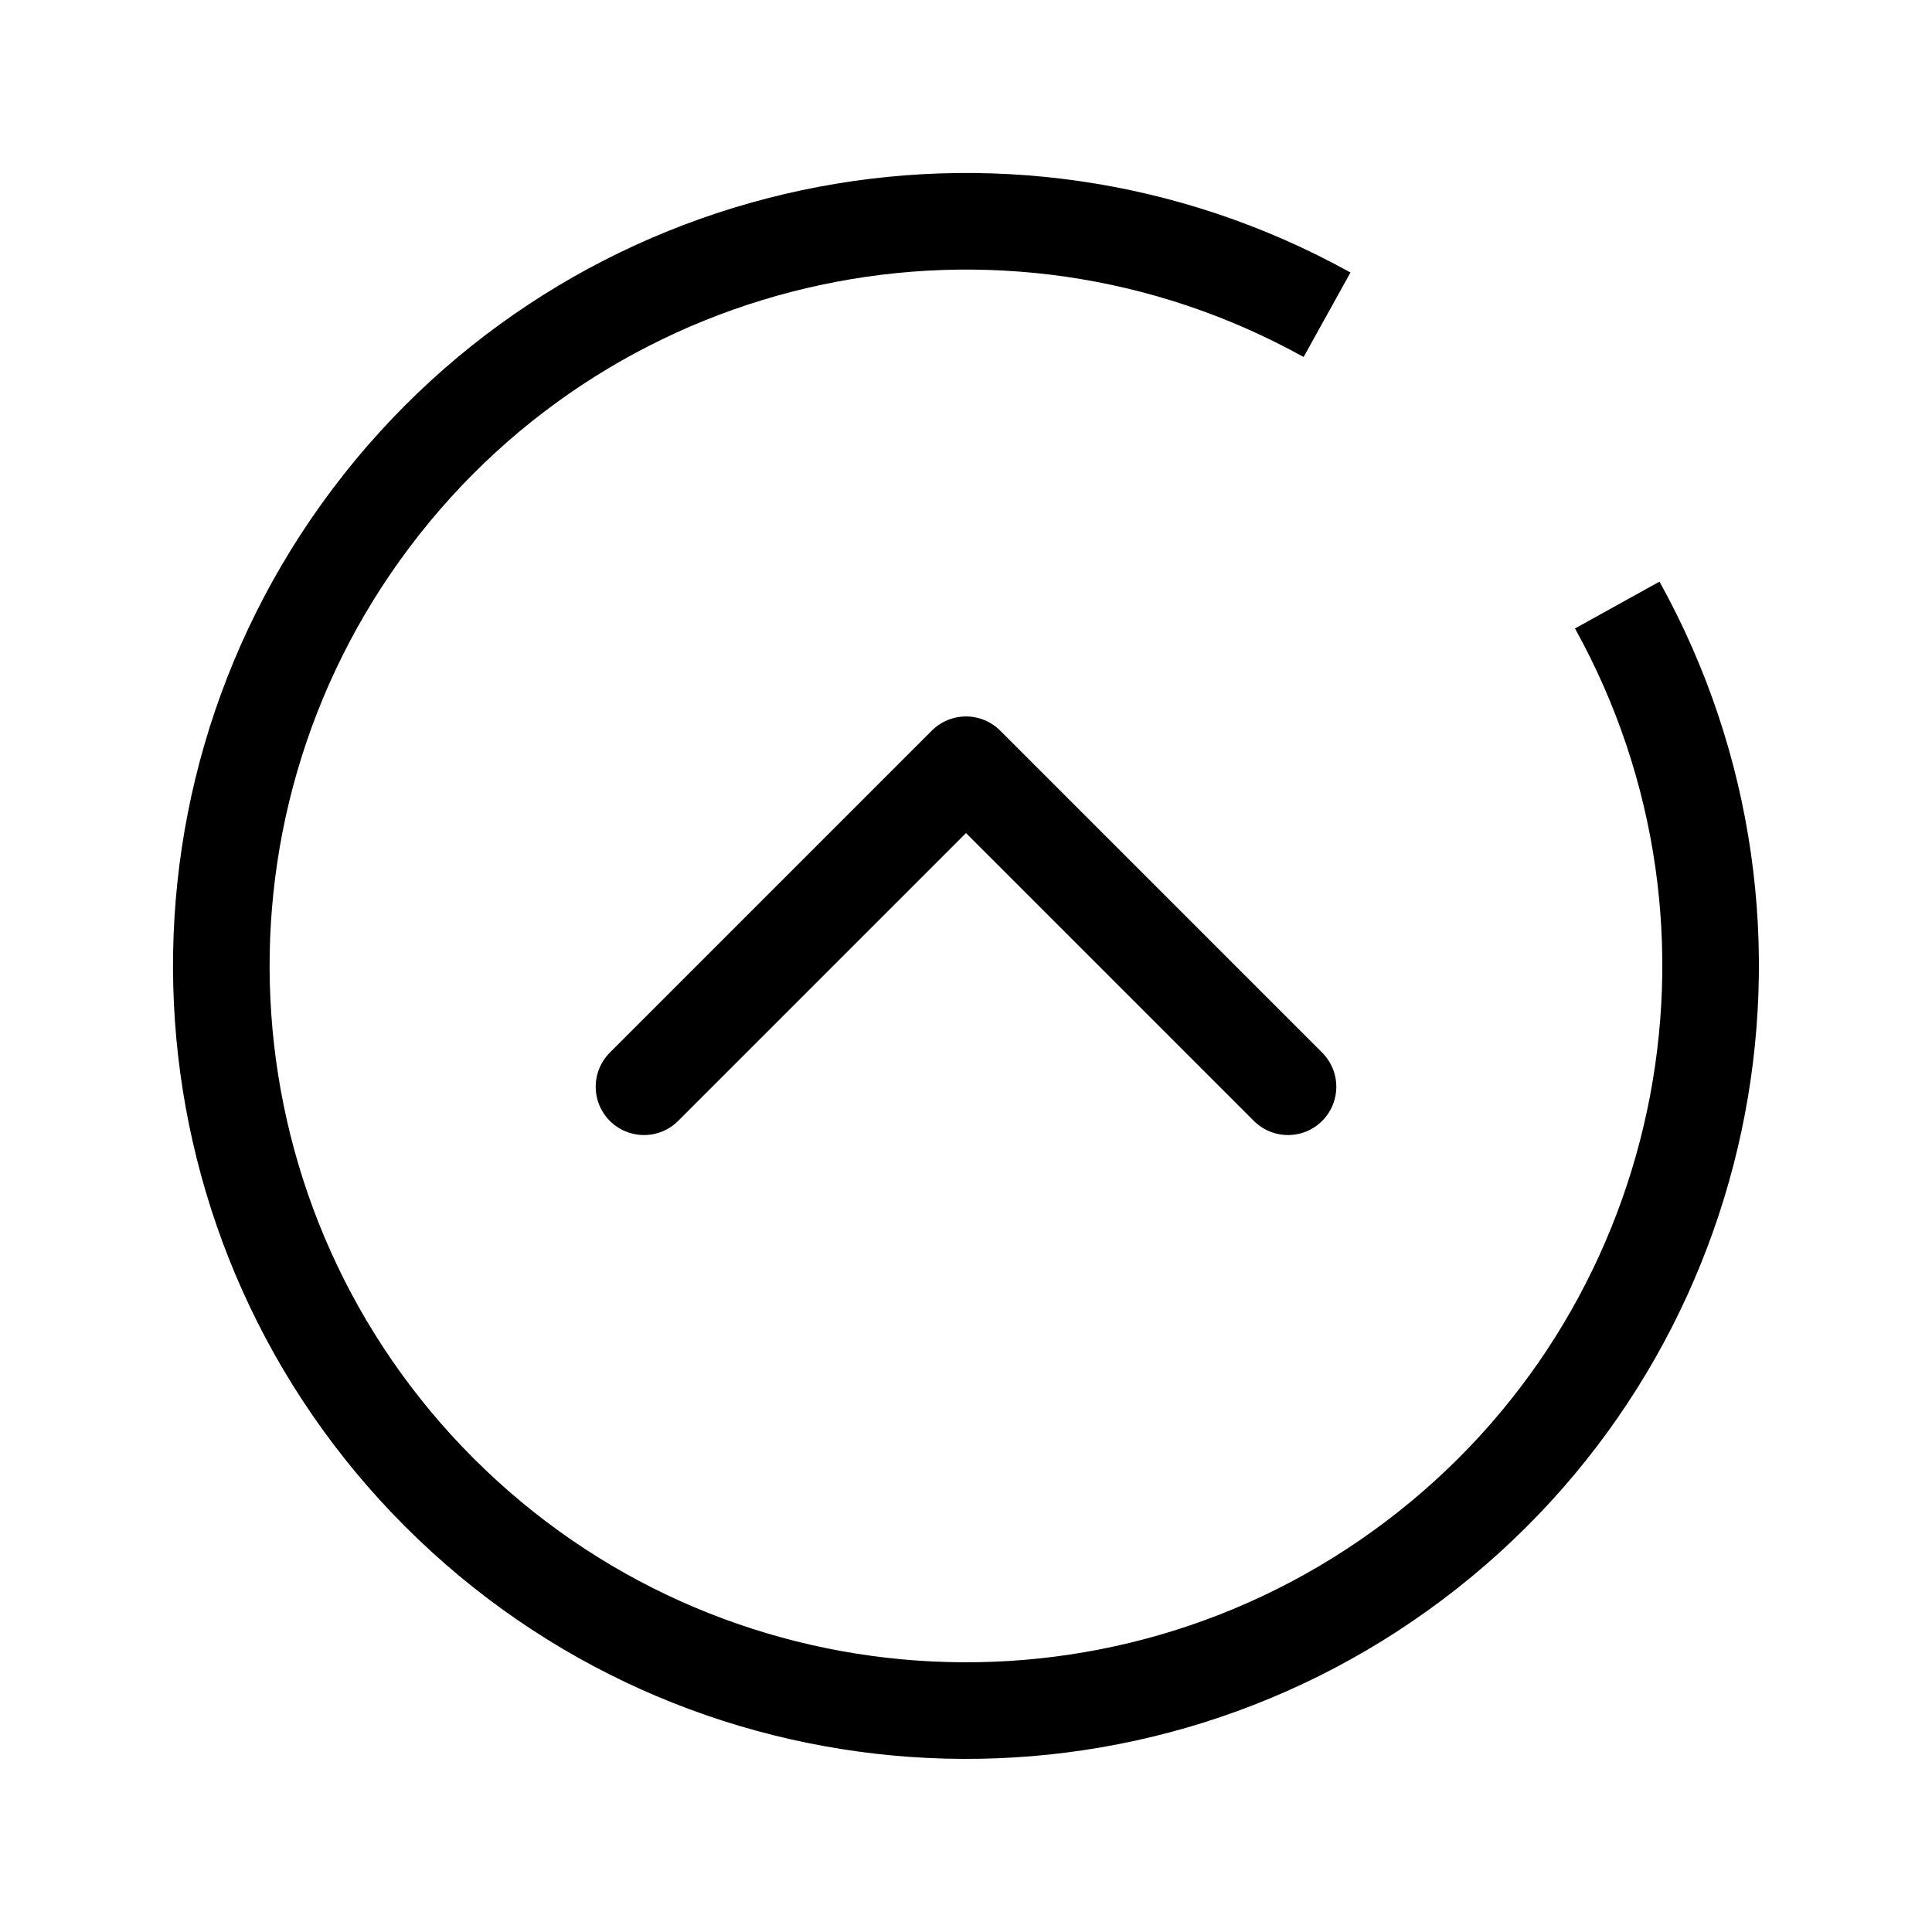
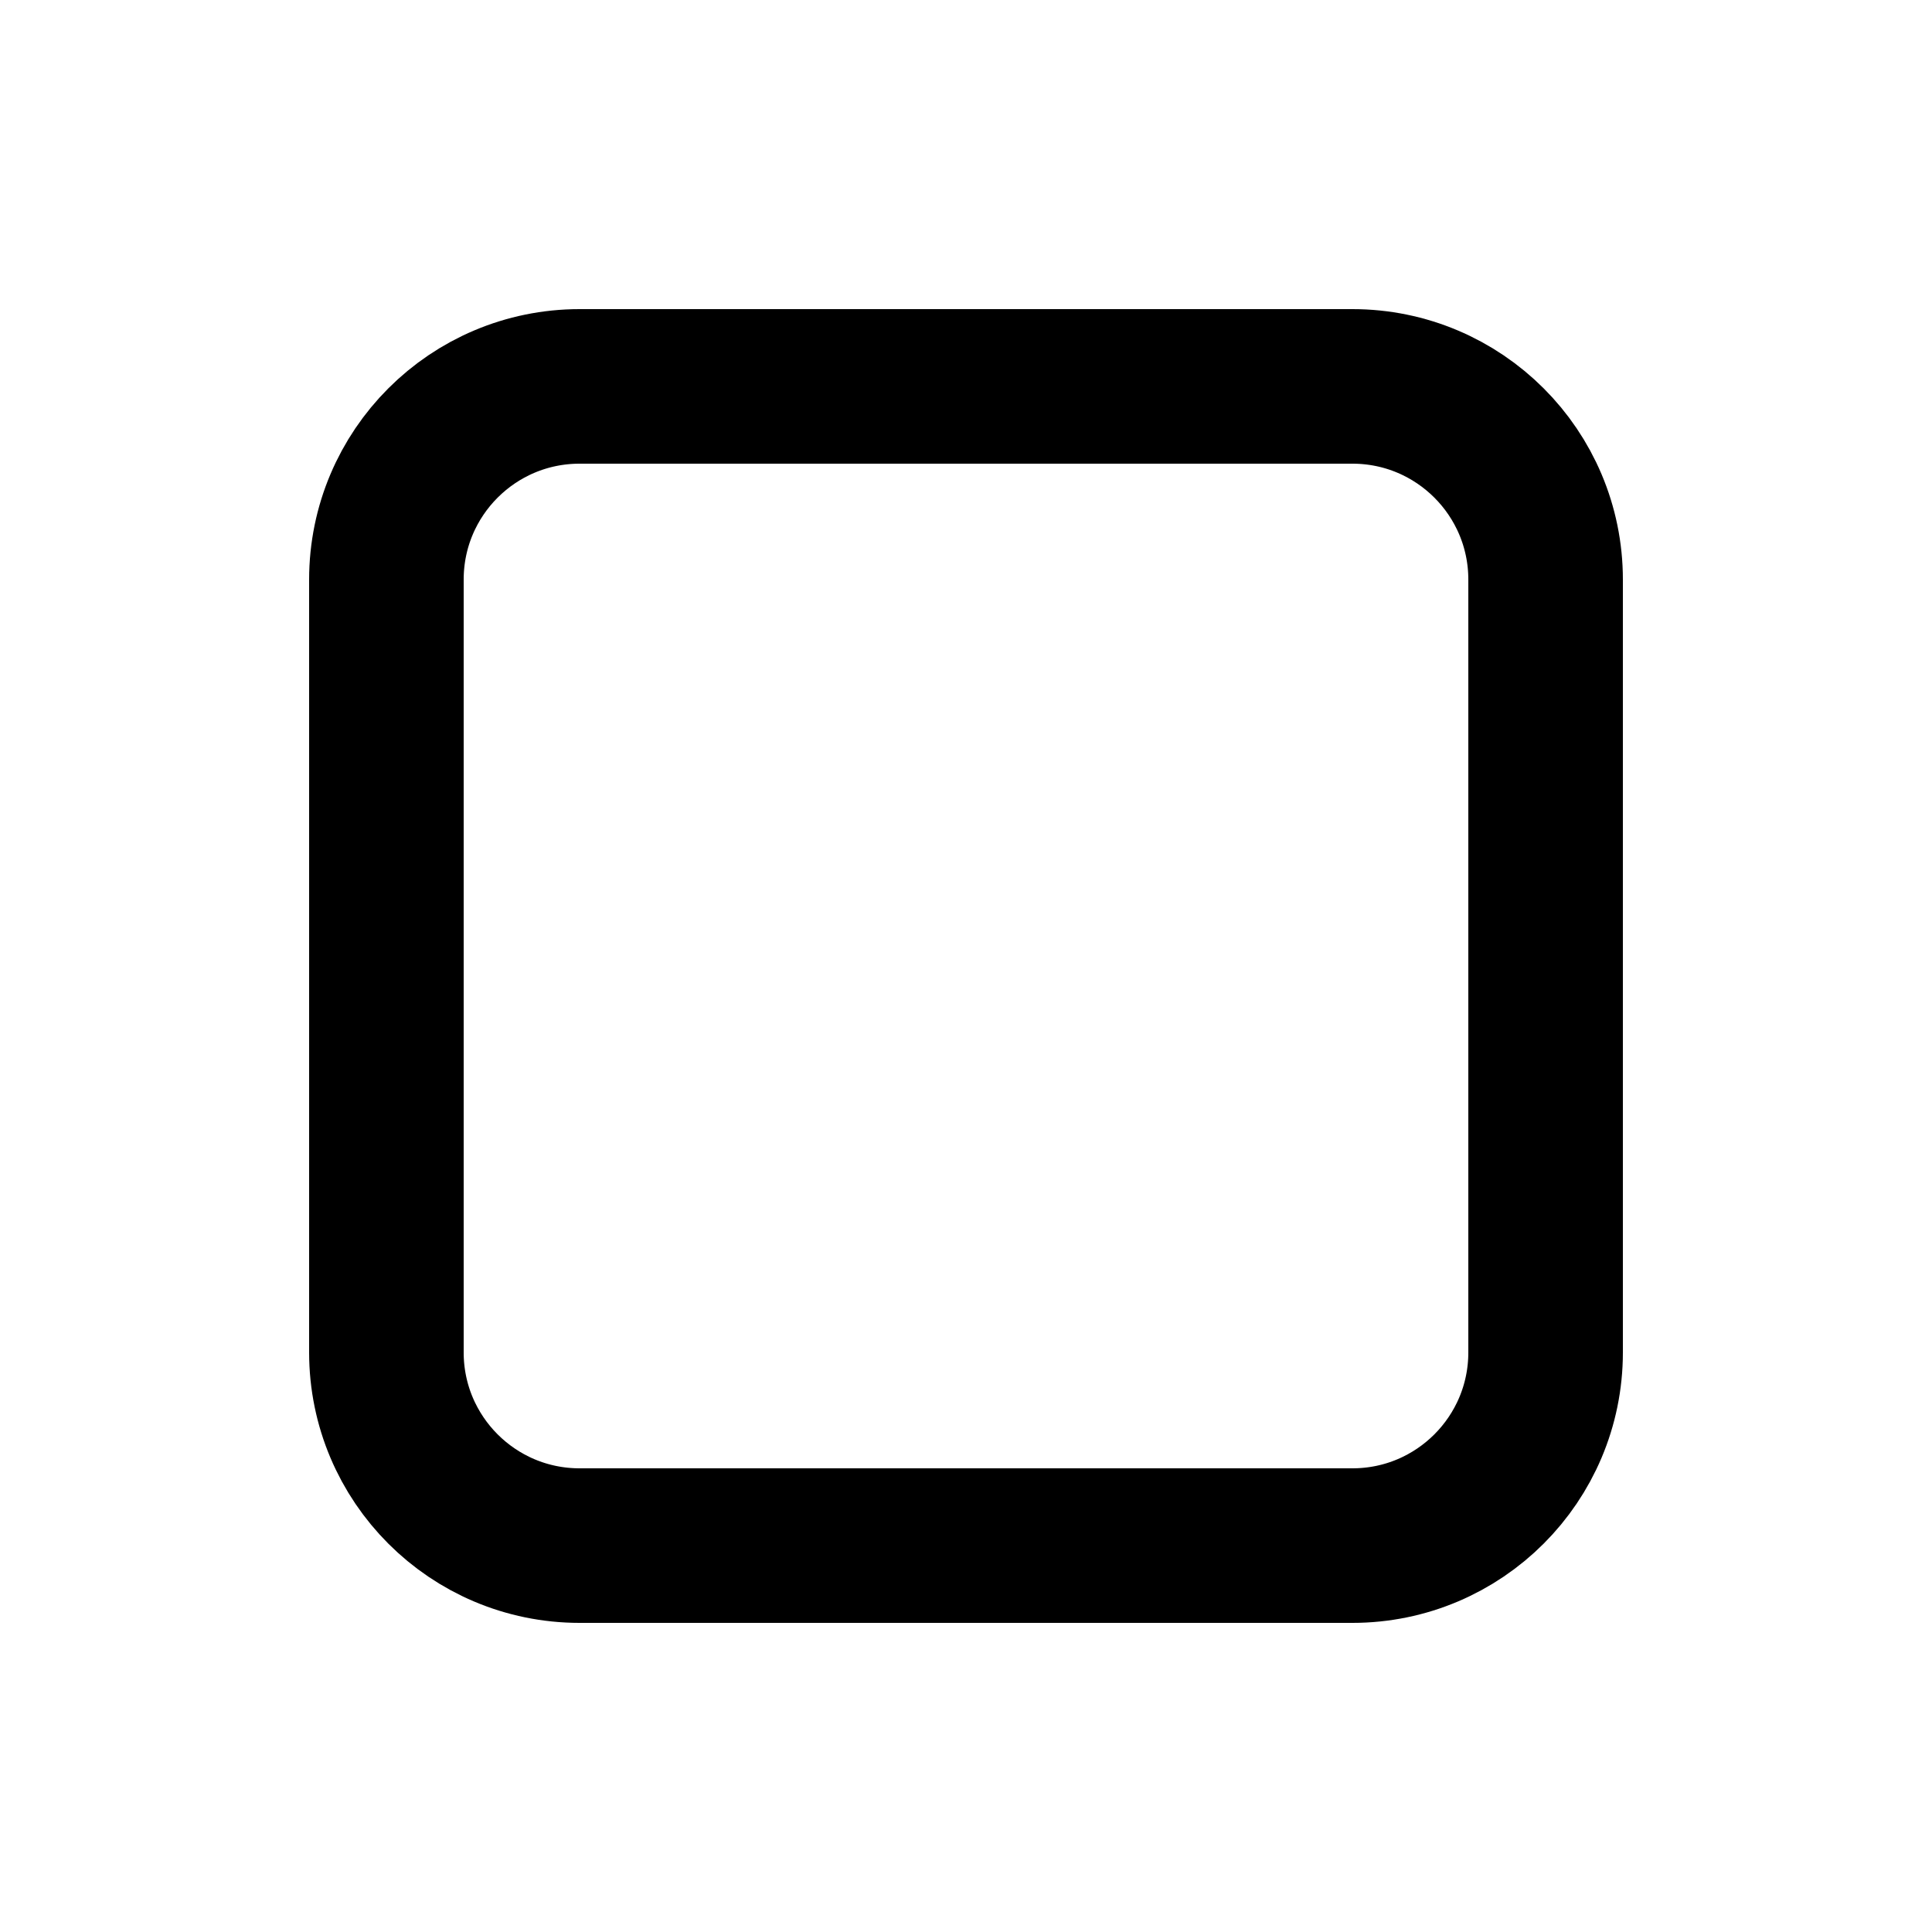
- <svg xmlns="http://www.w3.org/2000/svg" width="24" height="24" viewBox="0 0 24 24" fill="none" stroke="currentColor" stroke-width="1.2">
-   <path stroke-linecap="butt" d="M20.09 7.516A9.25 9.25 0 1 1 16.485 3.91" />
-   <path stroke-linecap="round" stroke-linejoin="round" d="M8 13.5 12 9.5 16 13.5" />
+ <svg xmlns="http://www.w3.org/2000/svg" width="20" height="20" viewBox="6 6 20 20">
+   <g id="glyph" fill="none" stroke="currentColor" stroke-width="1.6" stroke-linecap="round" stroke-linejoin="round" opacity="1">
+     <rect x="10" y="10" width="12" height="12" rx="2" />
+   </g>
</svg>
